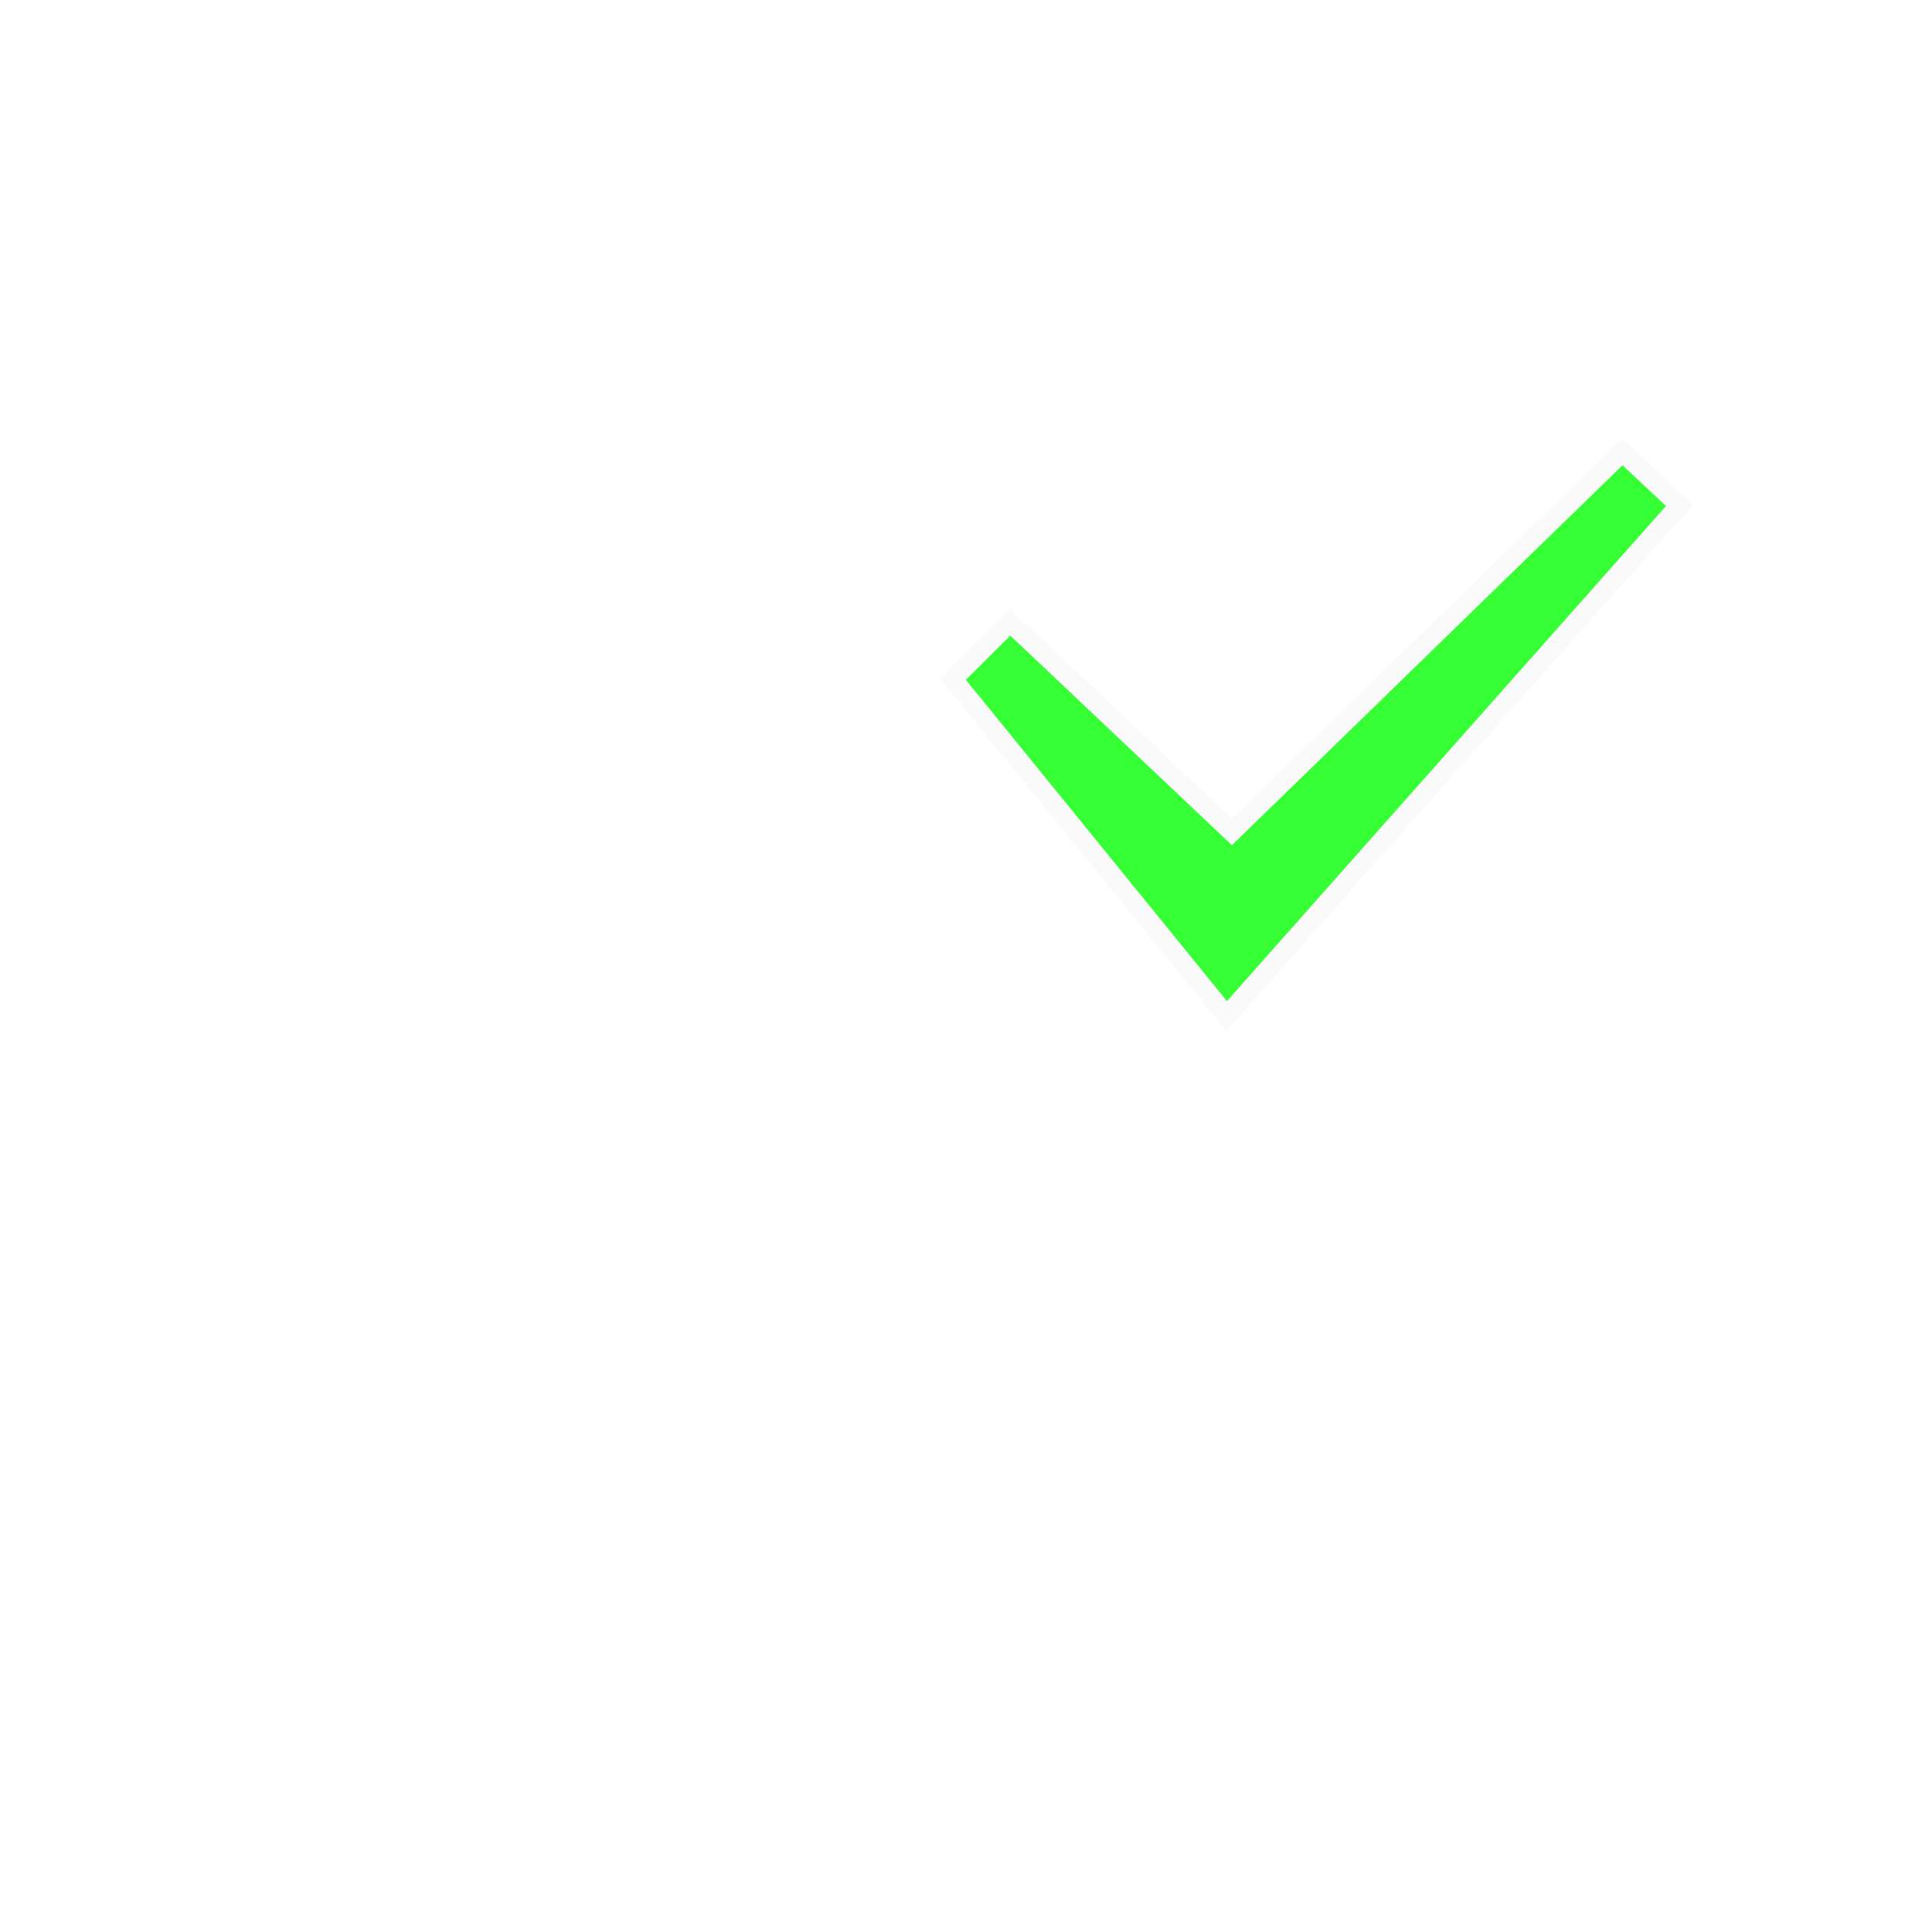
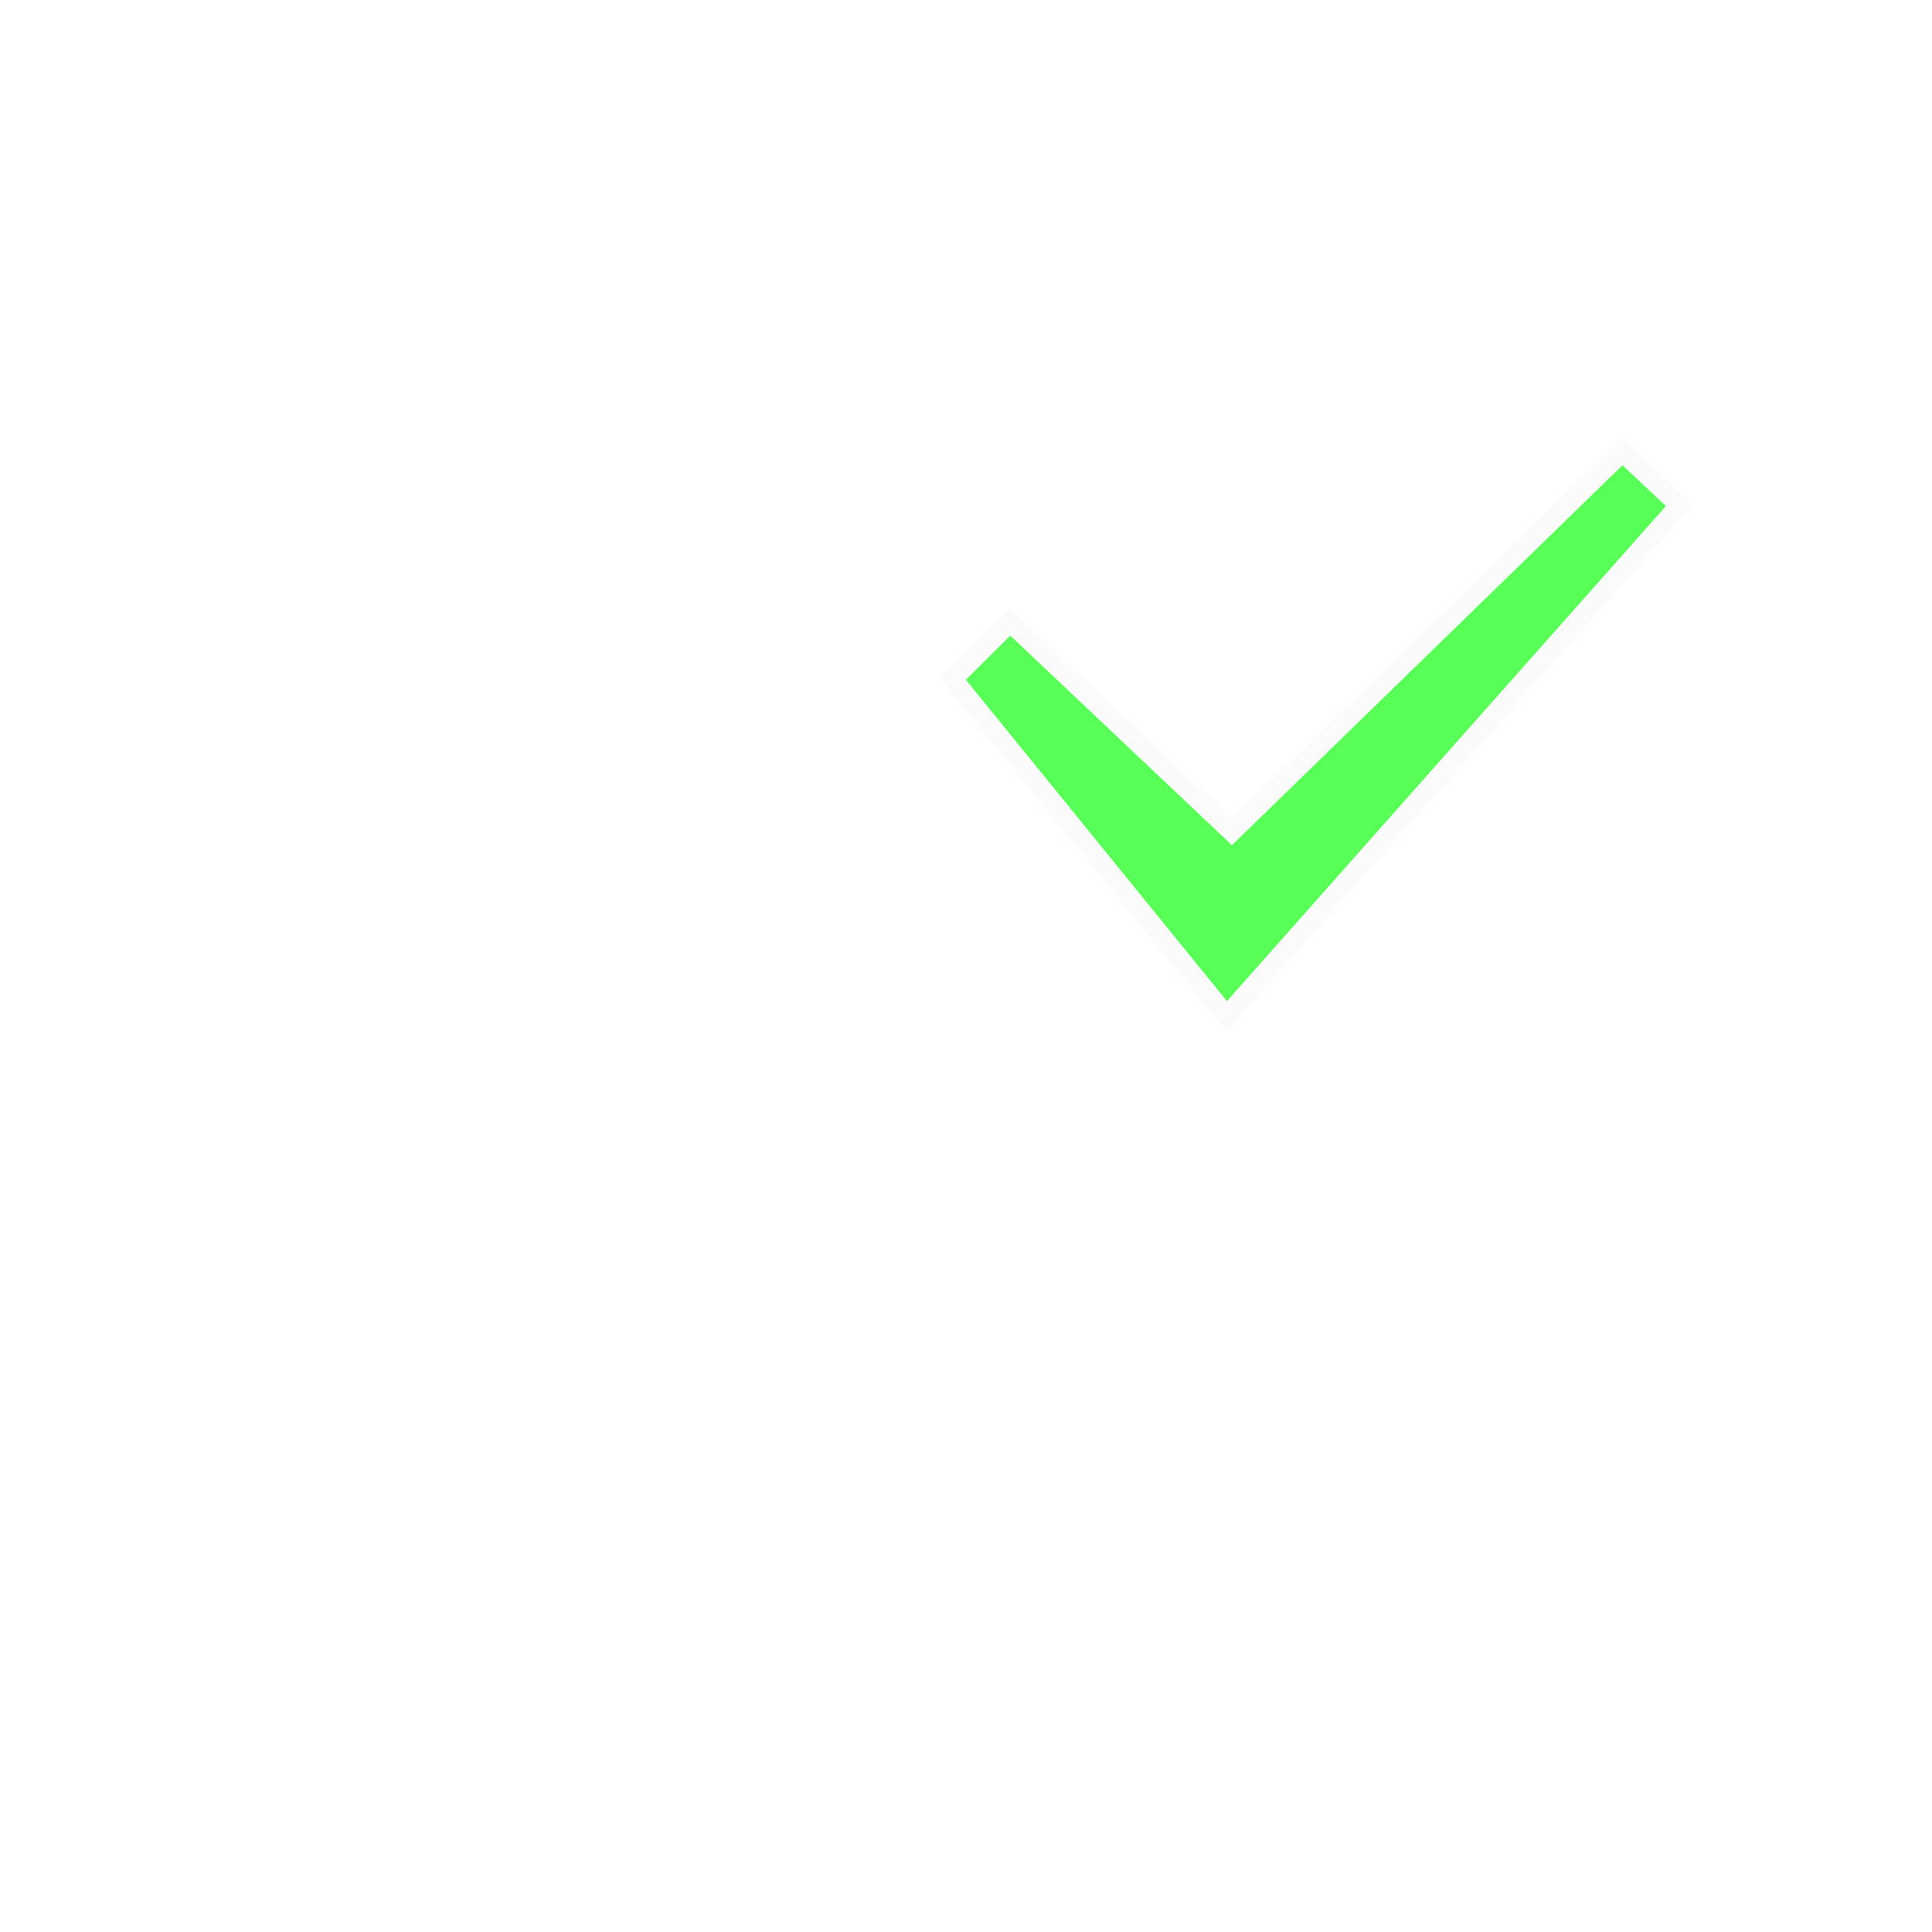
<svg xmlns="http://www.w3.org/2000/svg" width="5.644mm" height="5.644mm" viewBox="0 0 20 20" id="svg2" version="1.1">
  <defs id="defs4" />
  <g id="layer1" transform="translate(4.0233135e-7,-1032.362)">
    <a id="a4151" style="stroke:#fafafa;stroke-opacity:1">
-       <path id="path4149" d="m 10.457,1038.803 2.295,2.17 4.043,-3.933 0.59,0.554 -4.687,5.286 -2.834,-3.488 z" style="fill:#36ff36;fill-opacity:1;fill-rule:evenodd;stroke:#fafafa;stroke-width:0.2;stroke-linecap:butt;stroke-linejoin:miter;stroke-miterlimit:4;stroke-dasharray:none;stroke-opacity:1" />
+       <path id="path4149" d="m 10.457,1038.803 2.295,2.17 4.043,-3.933 0.59,0.554 -4.687,5.286 -2.834,-3.488 z" style="fill:#39ff39;fill-opacity:1;fill-rule:evenodd;stroke:#fafafa;stroke-width:0.2;stroke-linecap:butt;stroke-linejoin:miter;stroke-miterlimit:4;stroke-dasharray:none;stroke-opacity:1;opacity:0.85" />
    </a>
  </g>
</svg>
